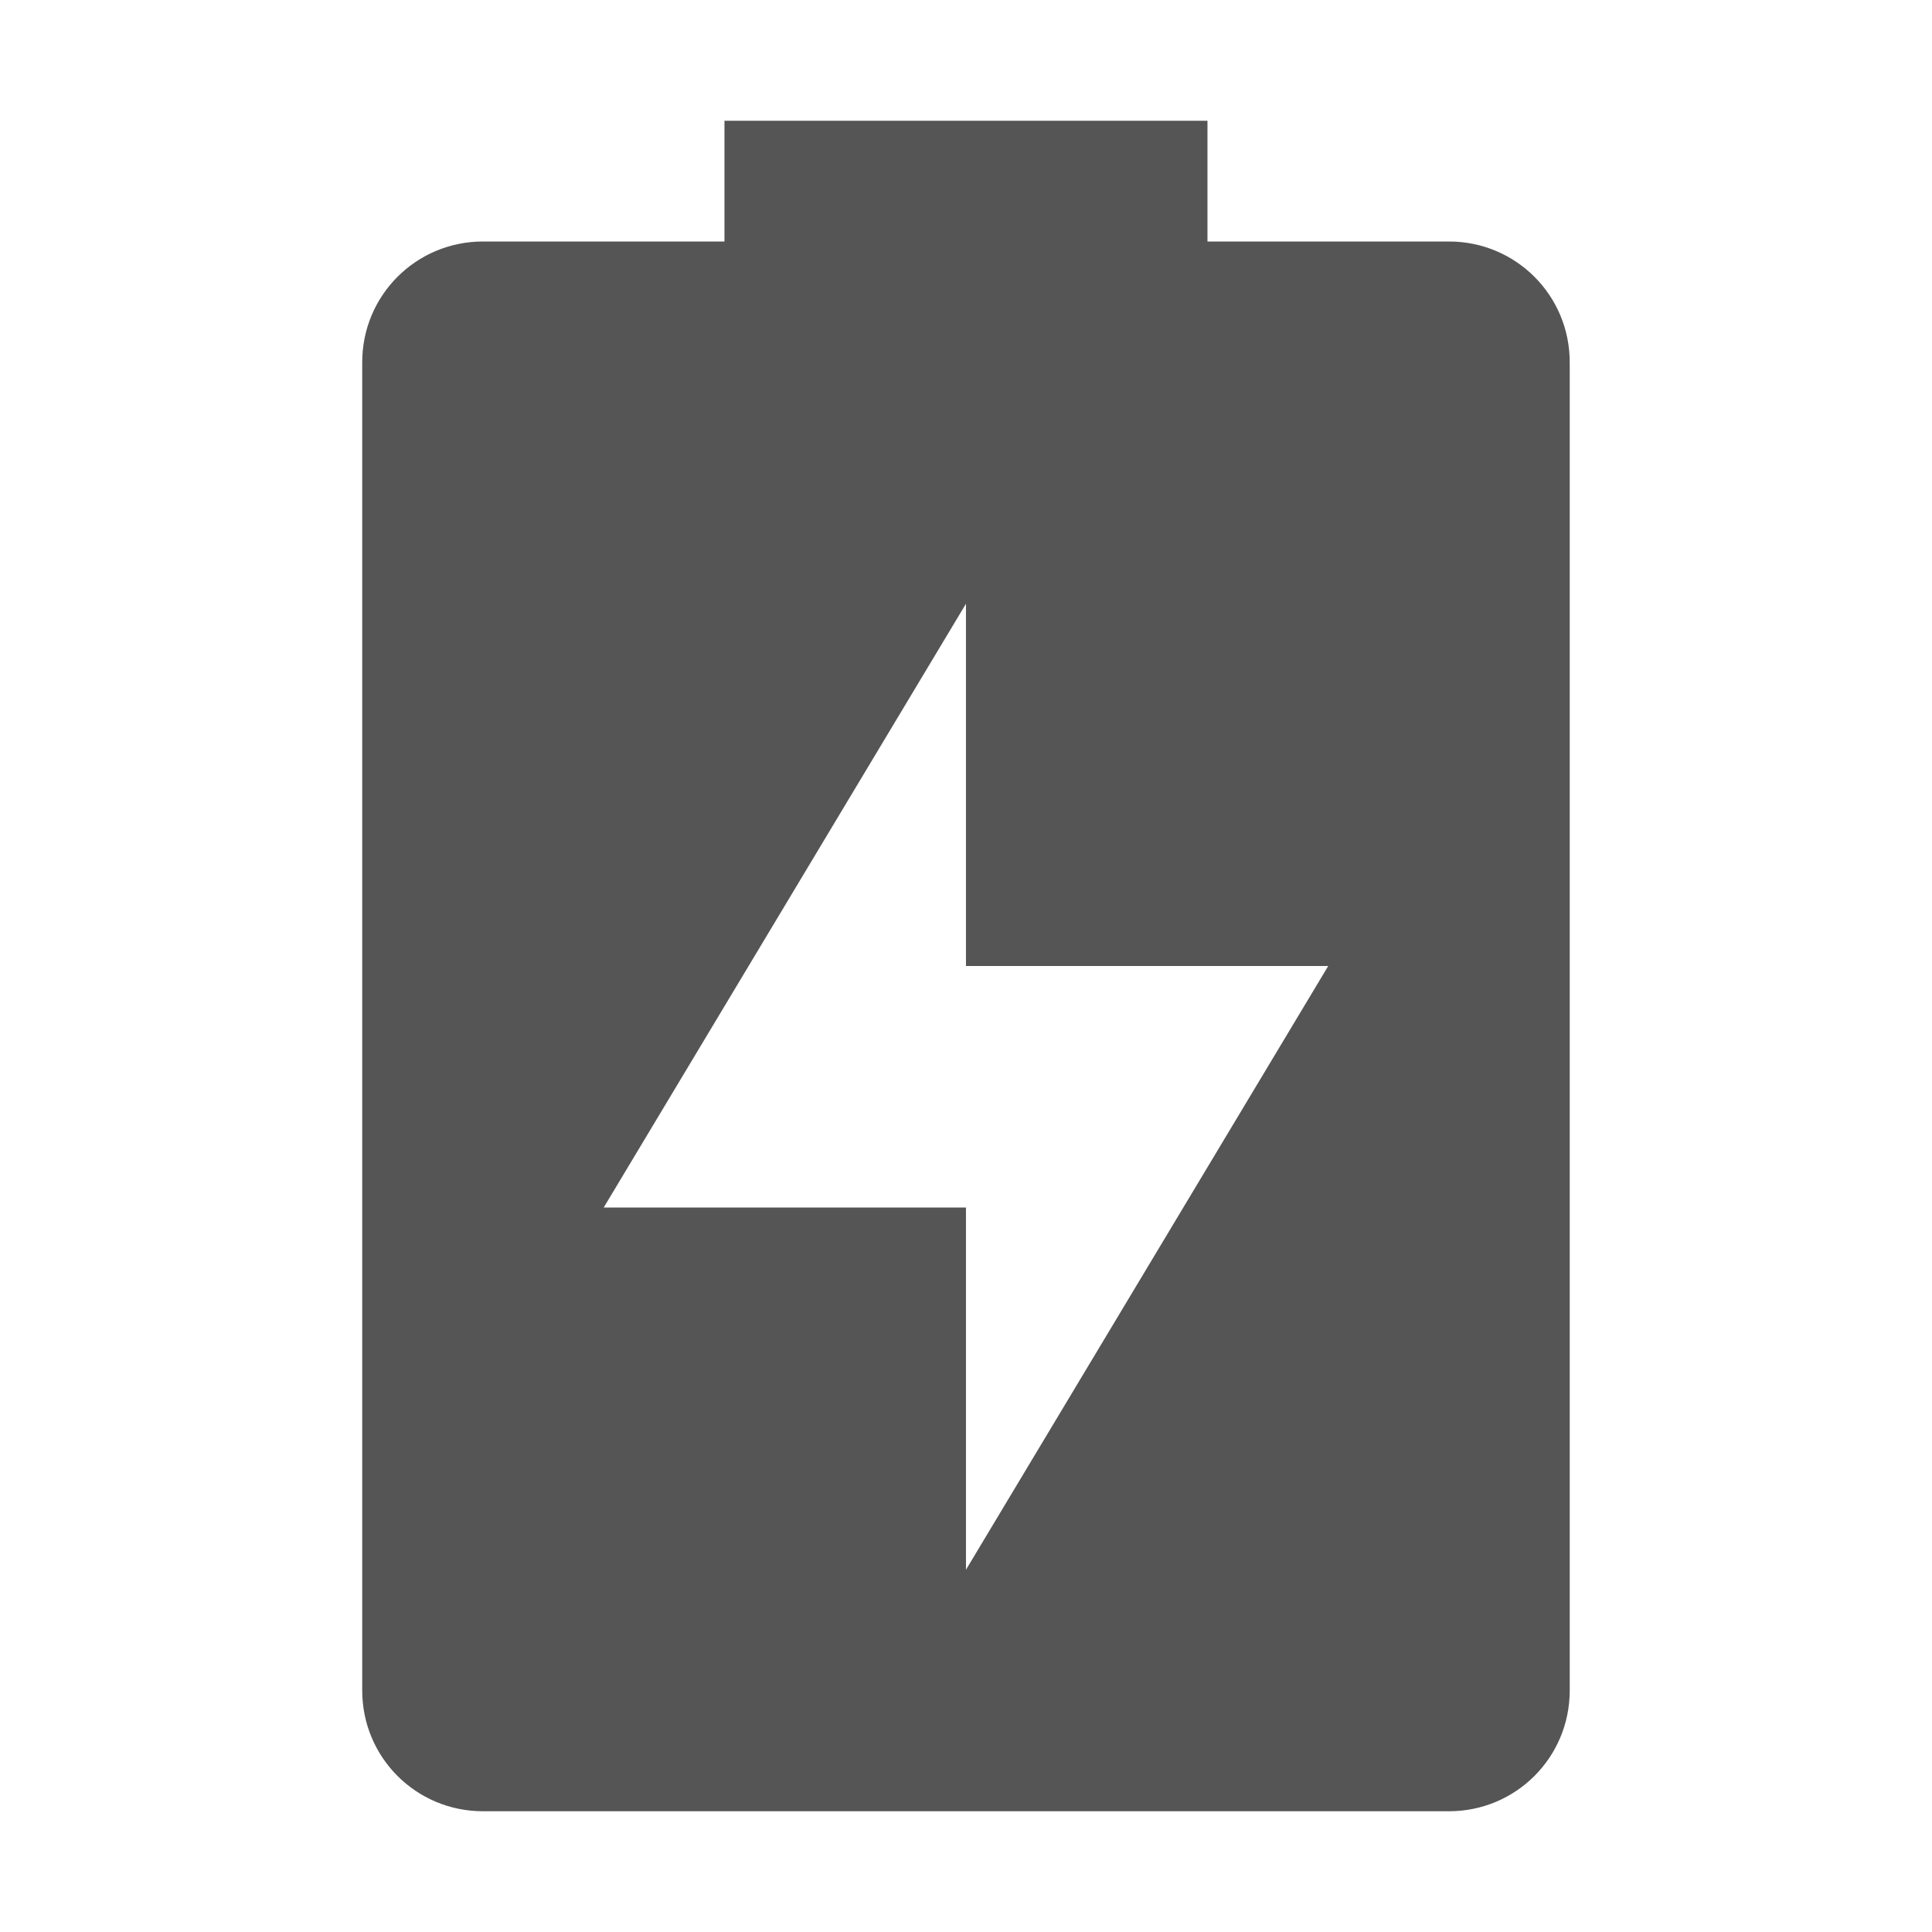
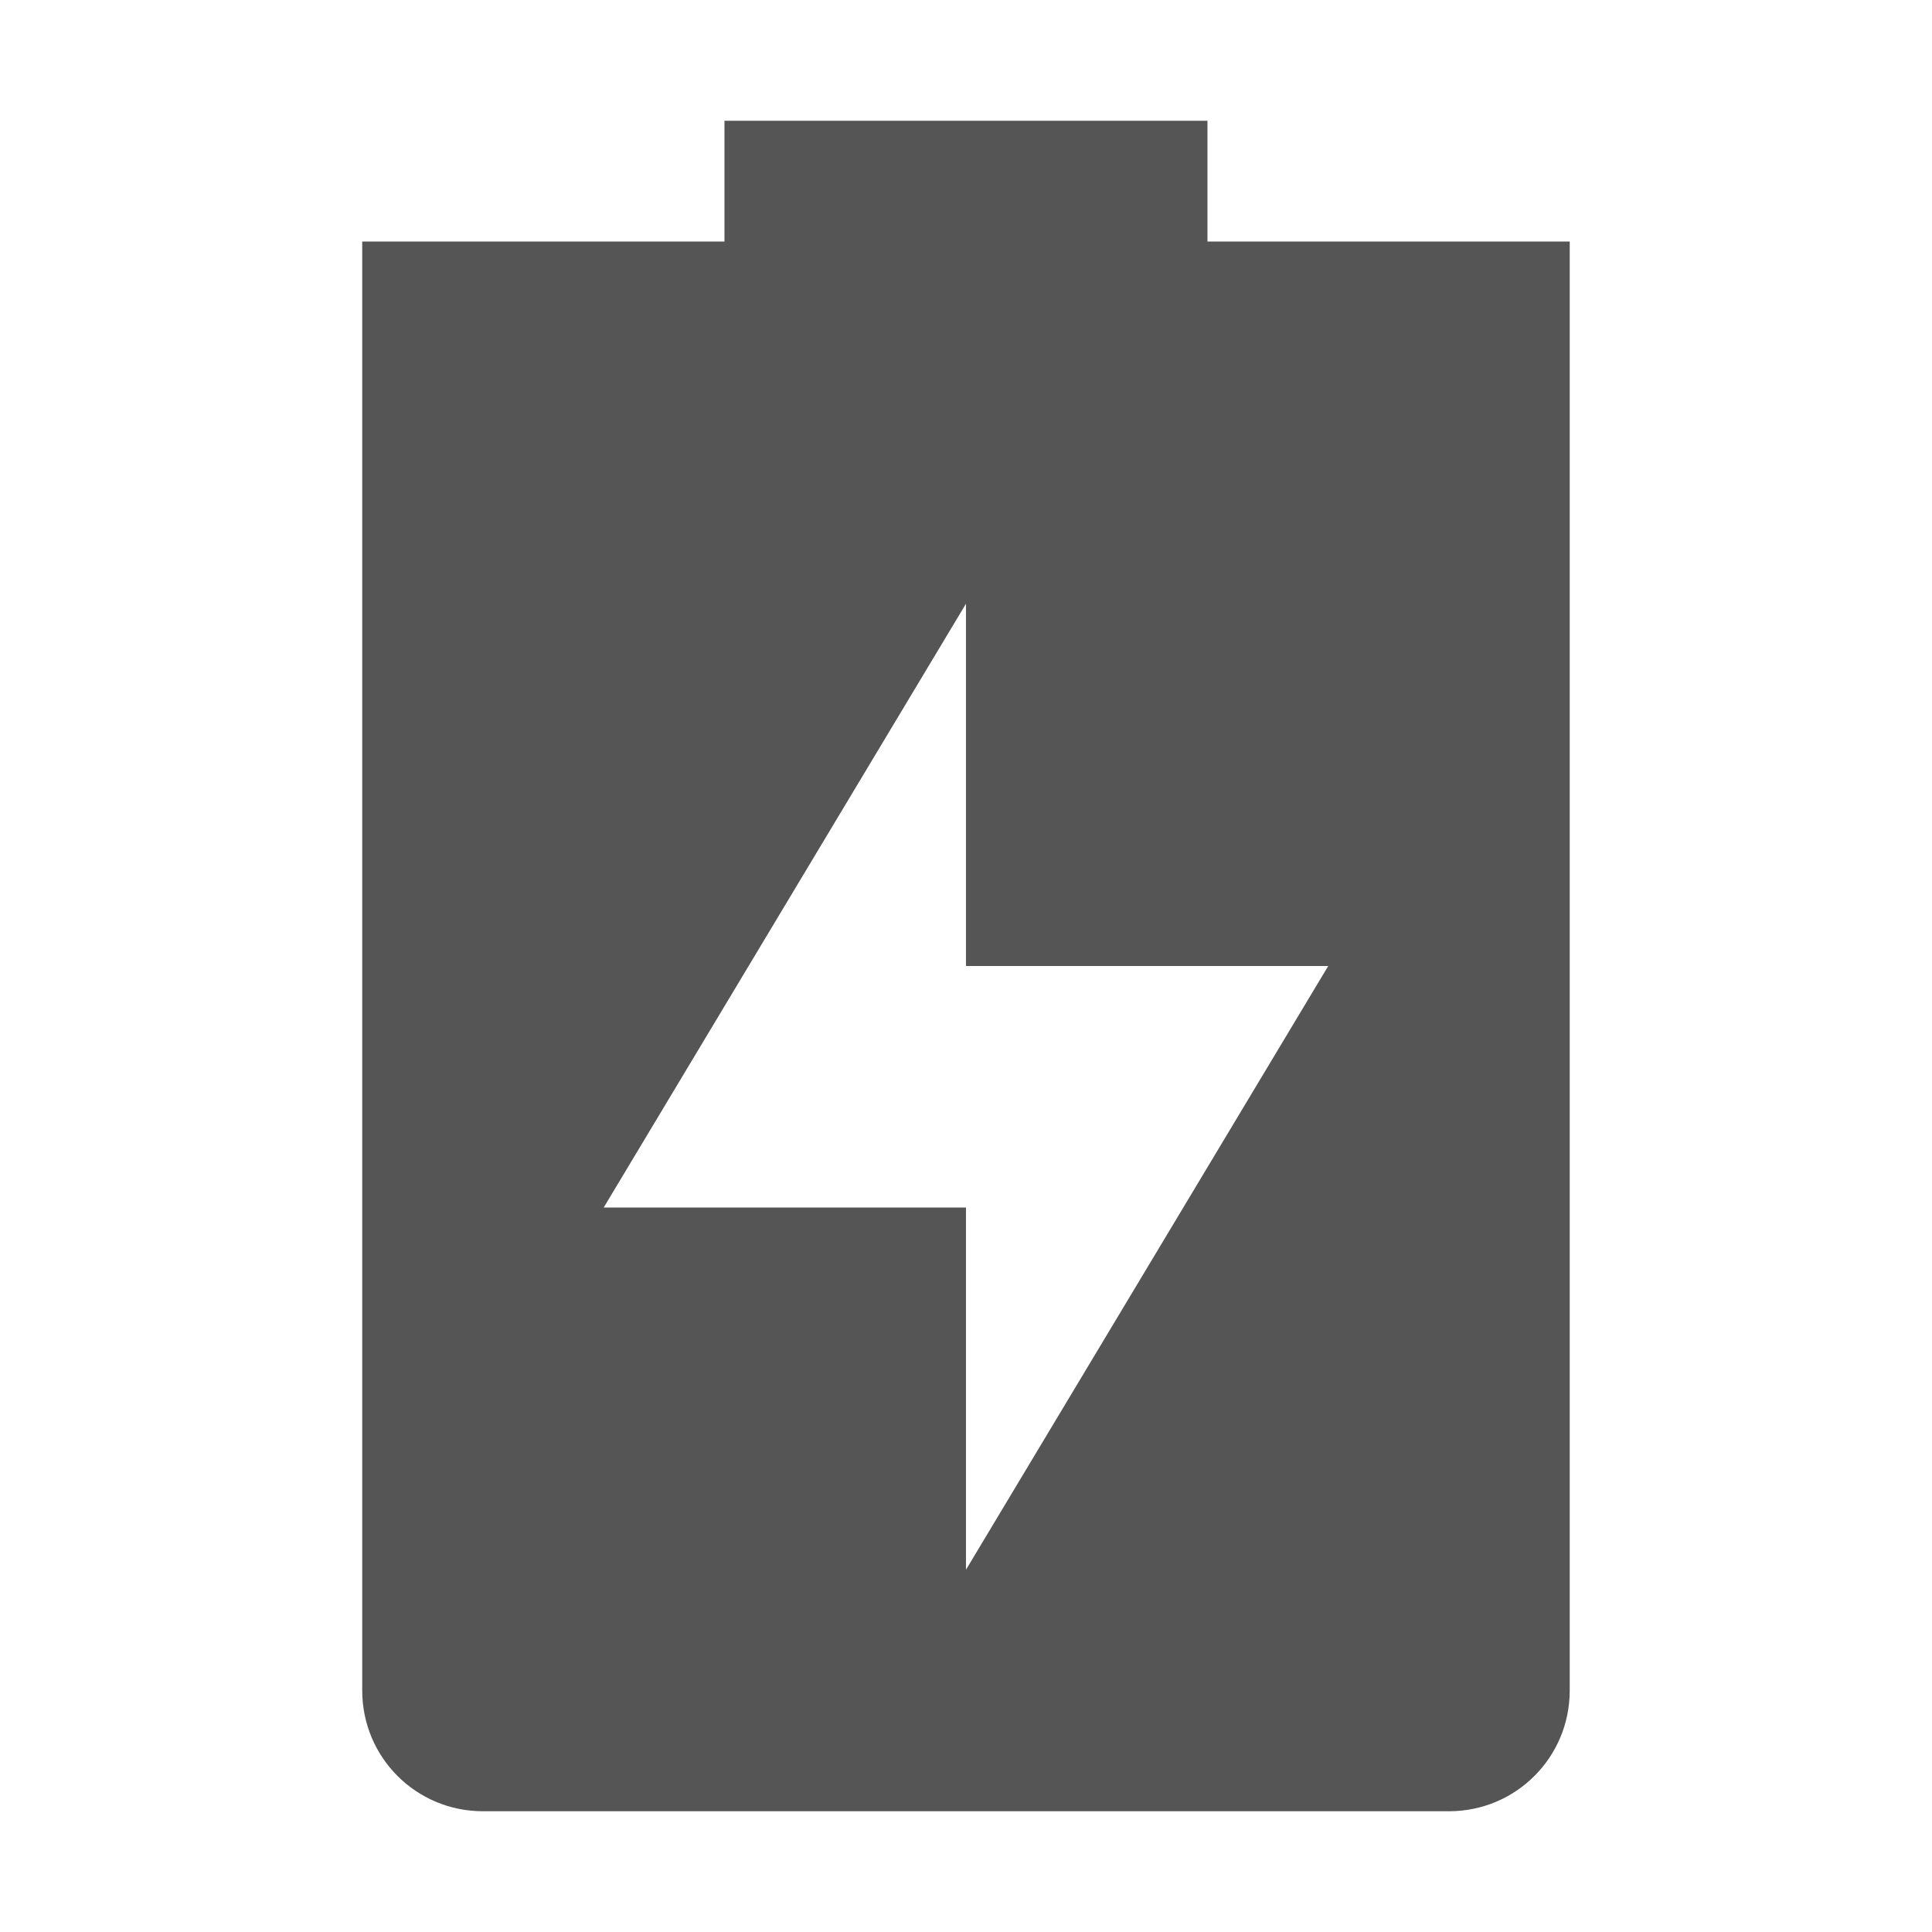
<svg xmlns="http://www.w3.org/2000/svg" xmlns:ns1="http://www.openswatchbook.org/uri/2009/osb" height="16" id="svg7384" style="enable-background:new" version="1.1" width="16">
  <defs id="defs7386">
    <linearGradient id="linearGradient5606" ns1:paint="solid">
      <stop id="stop5608" offset="0" style="stop-color:#000000;stop-opacity:1;" />
    </linearGradient>
-     <filter color-interpolation-filters="sRGB" id="filter7554">
+     <filter id="filter7554" style="color-interpolation-filters:sRGB">
      <feBlend id="feBlend7556" in2="BackgroundImage" mode="darken" />
    </filter>
  </defs>
  <g id="layer9" style="display:inline" transform="translate(-425.0002,119)" />
  <g id="layer10" style="display:inline;filter:url(#filter7554)" transform="translate(-425.0002,119)">
-     <path d="m 431,-118 0,1 -2,0 c -0.554,0 -1,0.446 -1,1 l 0,11 c 0,0.554 0.446,1 1,1 l 8,0 c 0.554,0 1,-0.446 1,-1 l 0,-11 c 0,-0.554 -0.446,-1 -1,-1 l -2,0 0,-1 -4,0 z m 2,4 0,3 3,0 -3,5 0,-3 -3,0 3,-5 z" id="path6748-5" style="fill:#555555;fill-opacity:1;stroke:none" />
+     <path d="m 431,-118 0,1 -3,0 c 0,0 0,0.446 0,1 l 0,11 c 0,0.554 0.446,1 1,1 l 8,0 c 0.554,0 1,-0.446 1,-1 l 0,-11 c 0,-0.554 0,-1 0,-1 l -3,0 0,-1 z m 2,4 0,3 3,0 -3,5 0,-3 -3,0 z" id="path6748-5" style="fill:#555555;fill-opacity:1;stroke:none" />
  </g>
  <g id="layer1" style="display:inline" transform="translate(-184,-498)" />
  <g id="layer14" style="display:inline" transform="translate(-425.0002,119)" />
  <g id="layer15" style="display:inline" transform="translate(-425.0002,119)" />
  <g id="g71291" style="display:inline" transform="translate(-425.0002,119)" />
  <g id="layer2" style="display:inline" transform="translate(-184,-348)" />
  <g id="g6058" style="display:inline" transform="translate(-184,-348)" />
  <g id="layer12" style="display:inline" transform="translate(-425.0002,119)" />
</svg>
